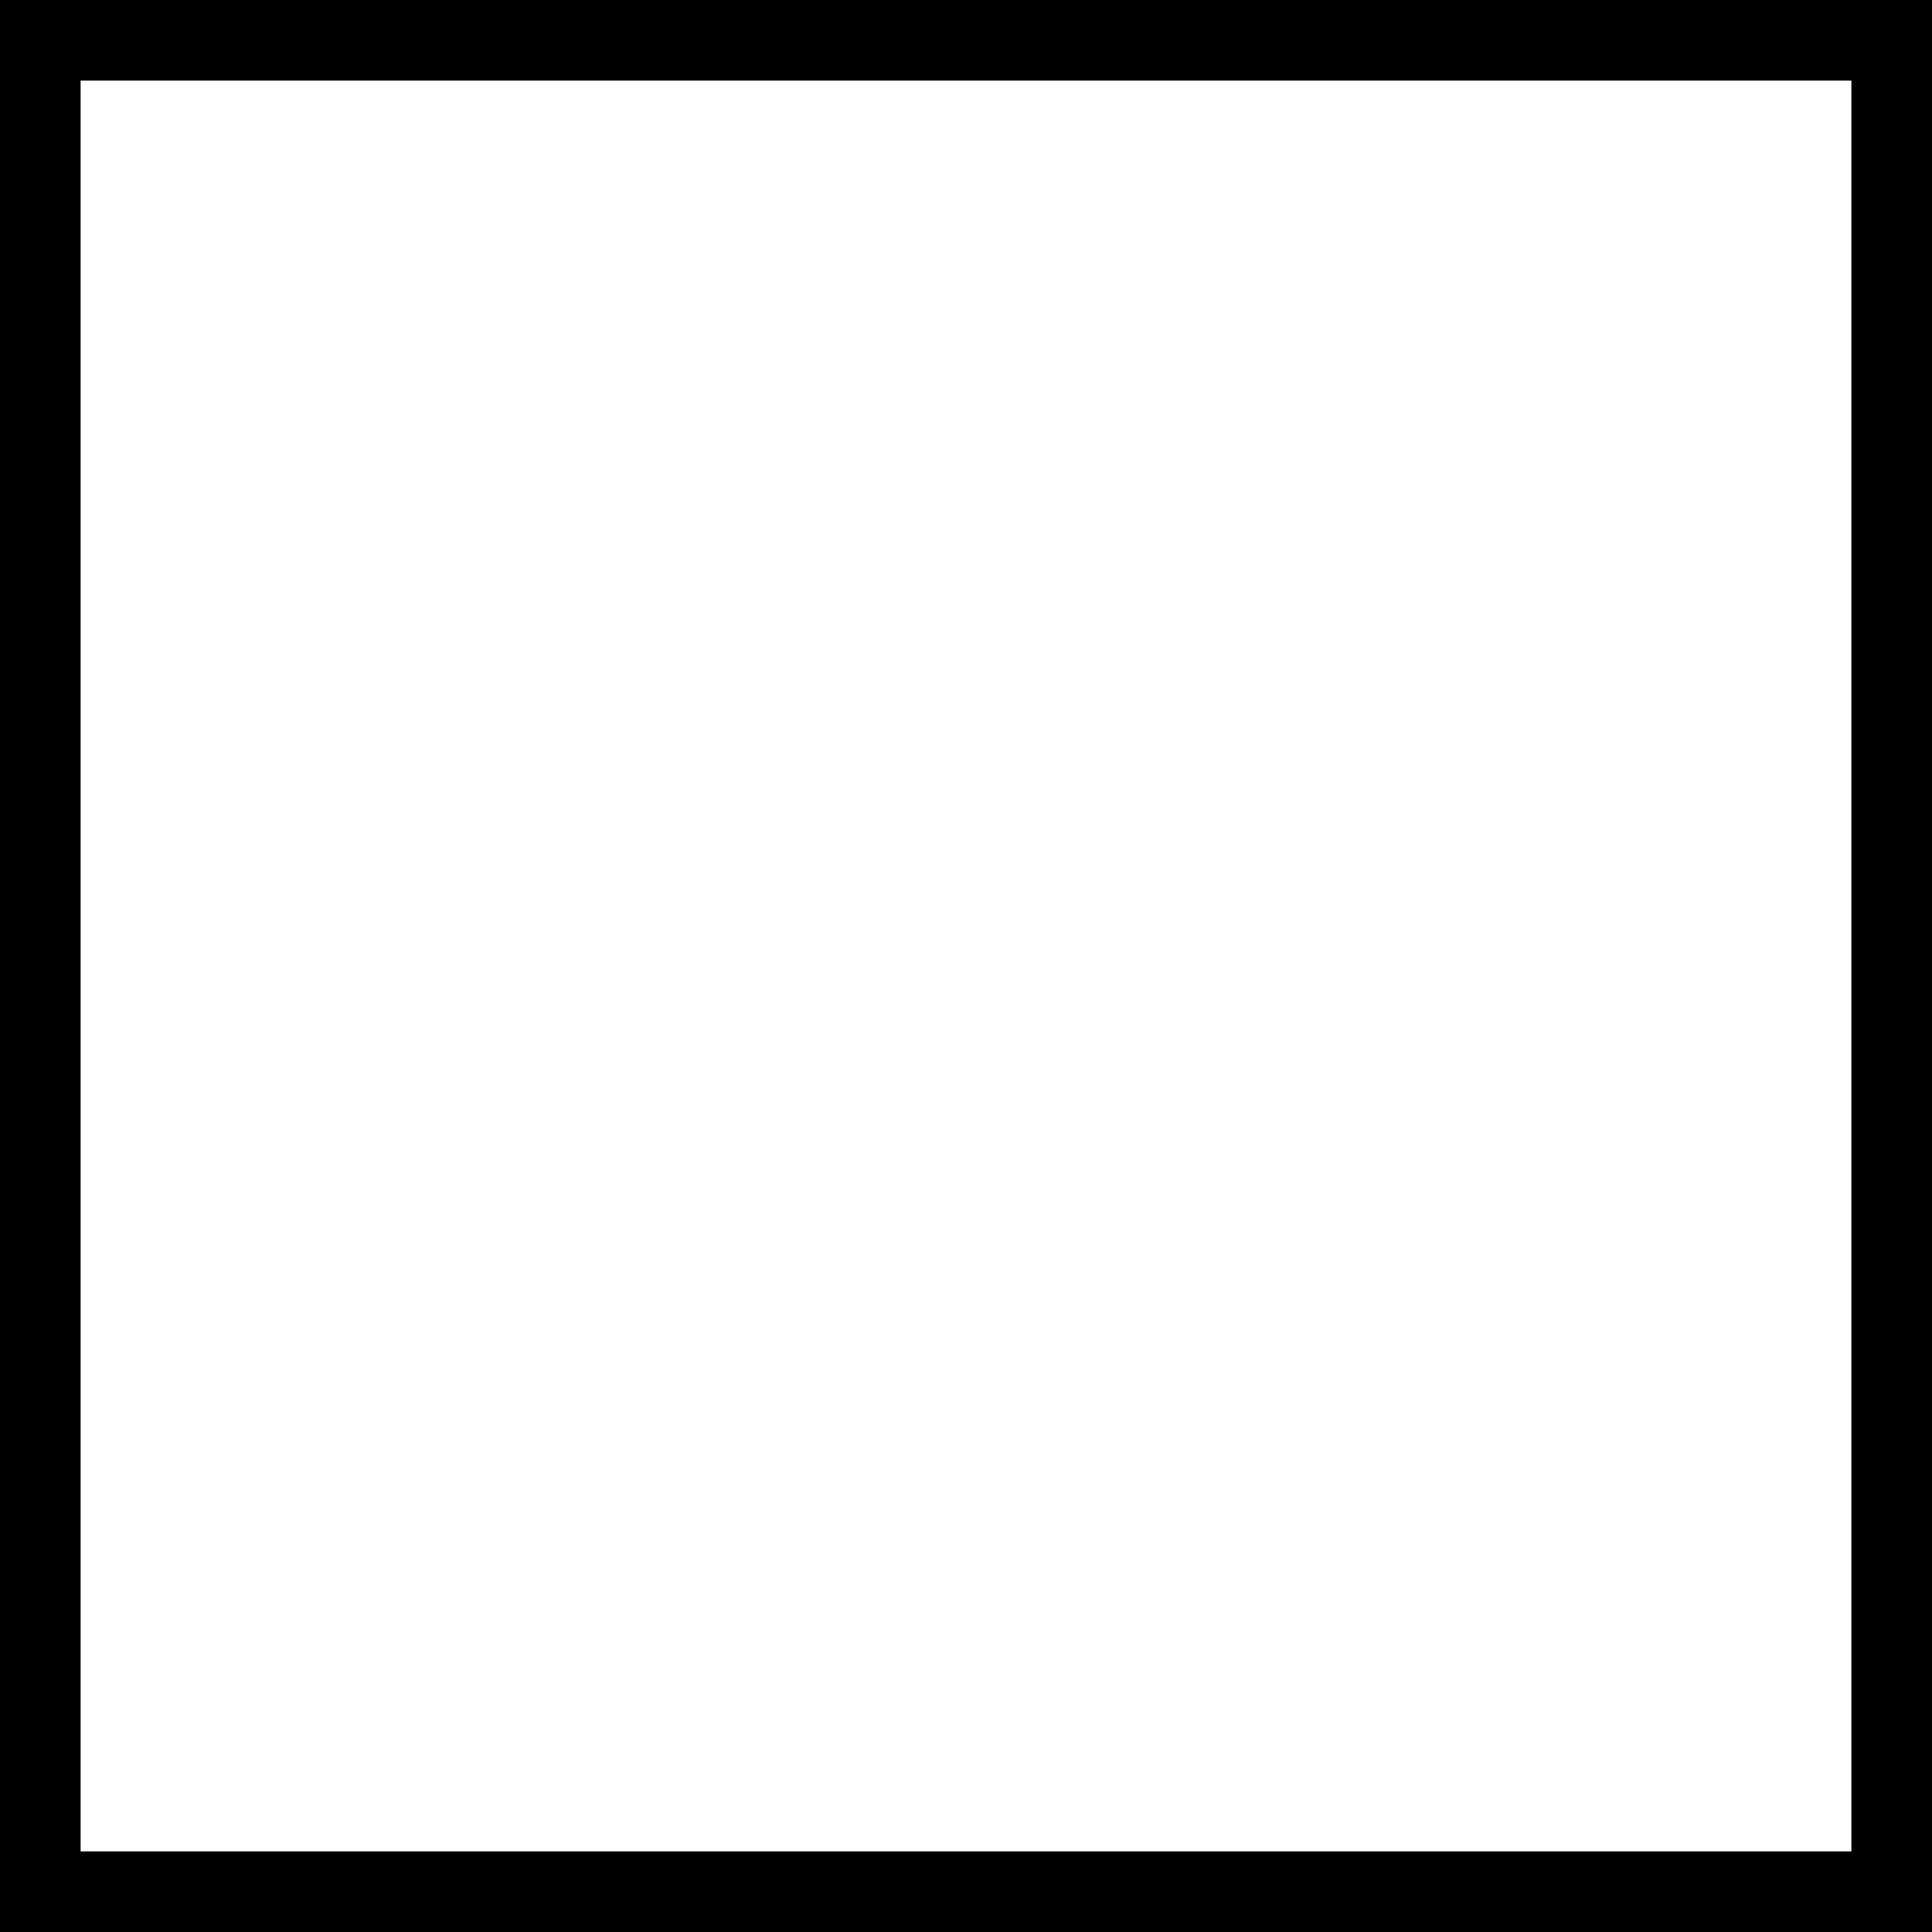
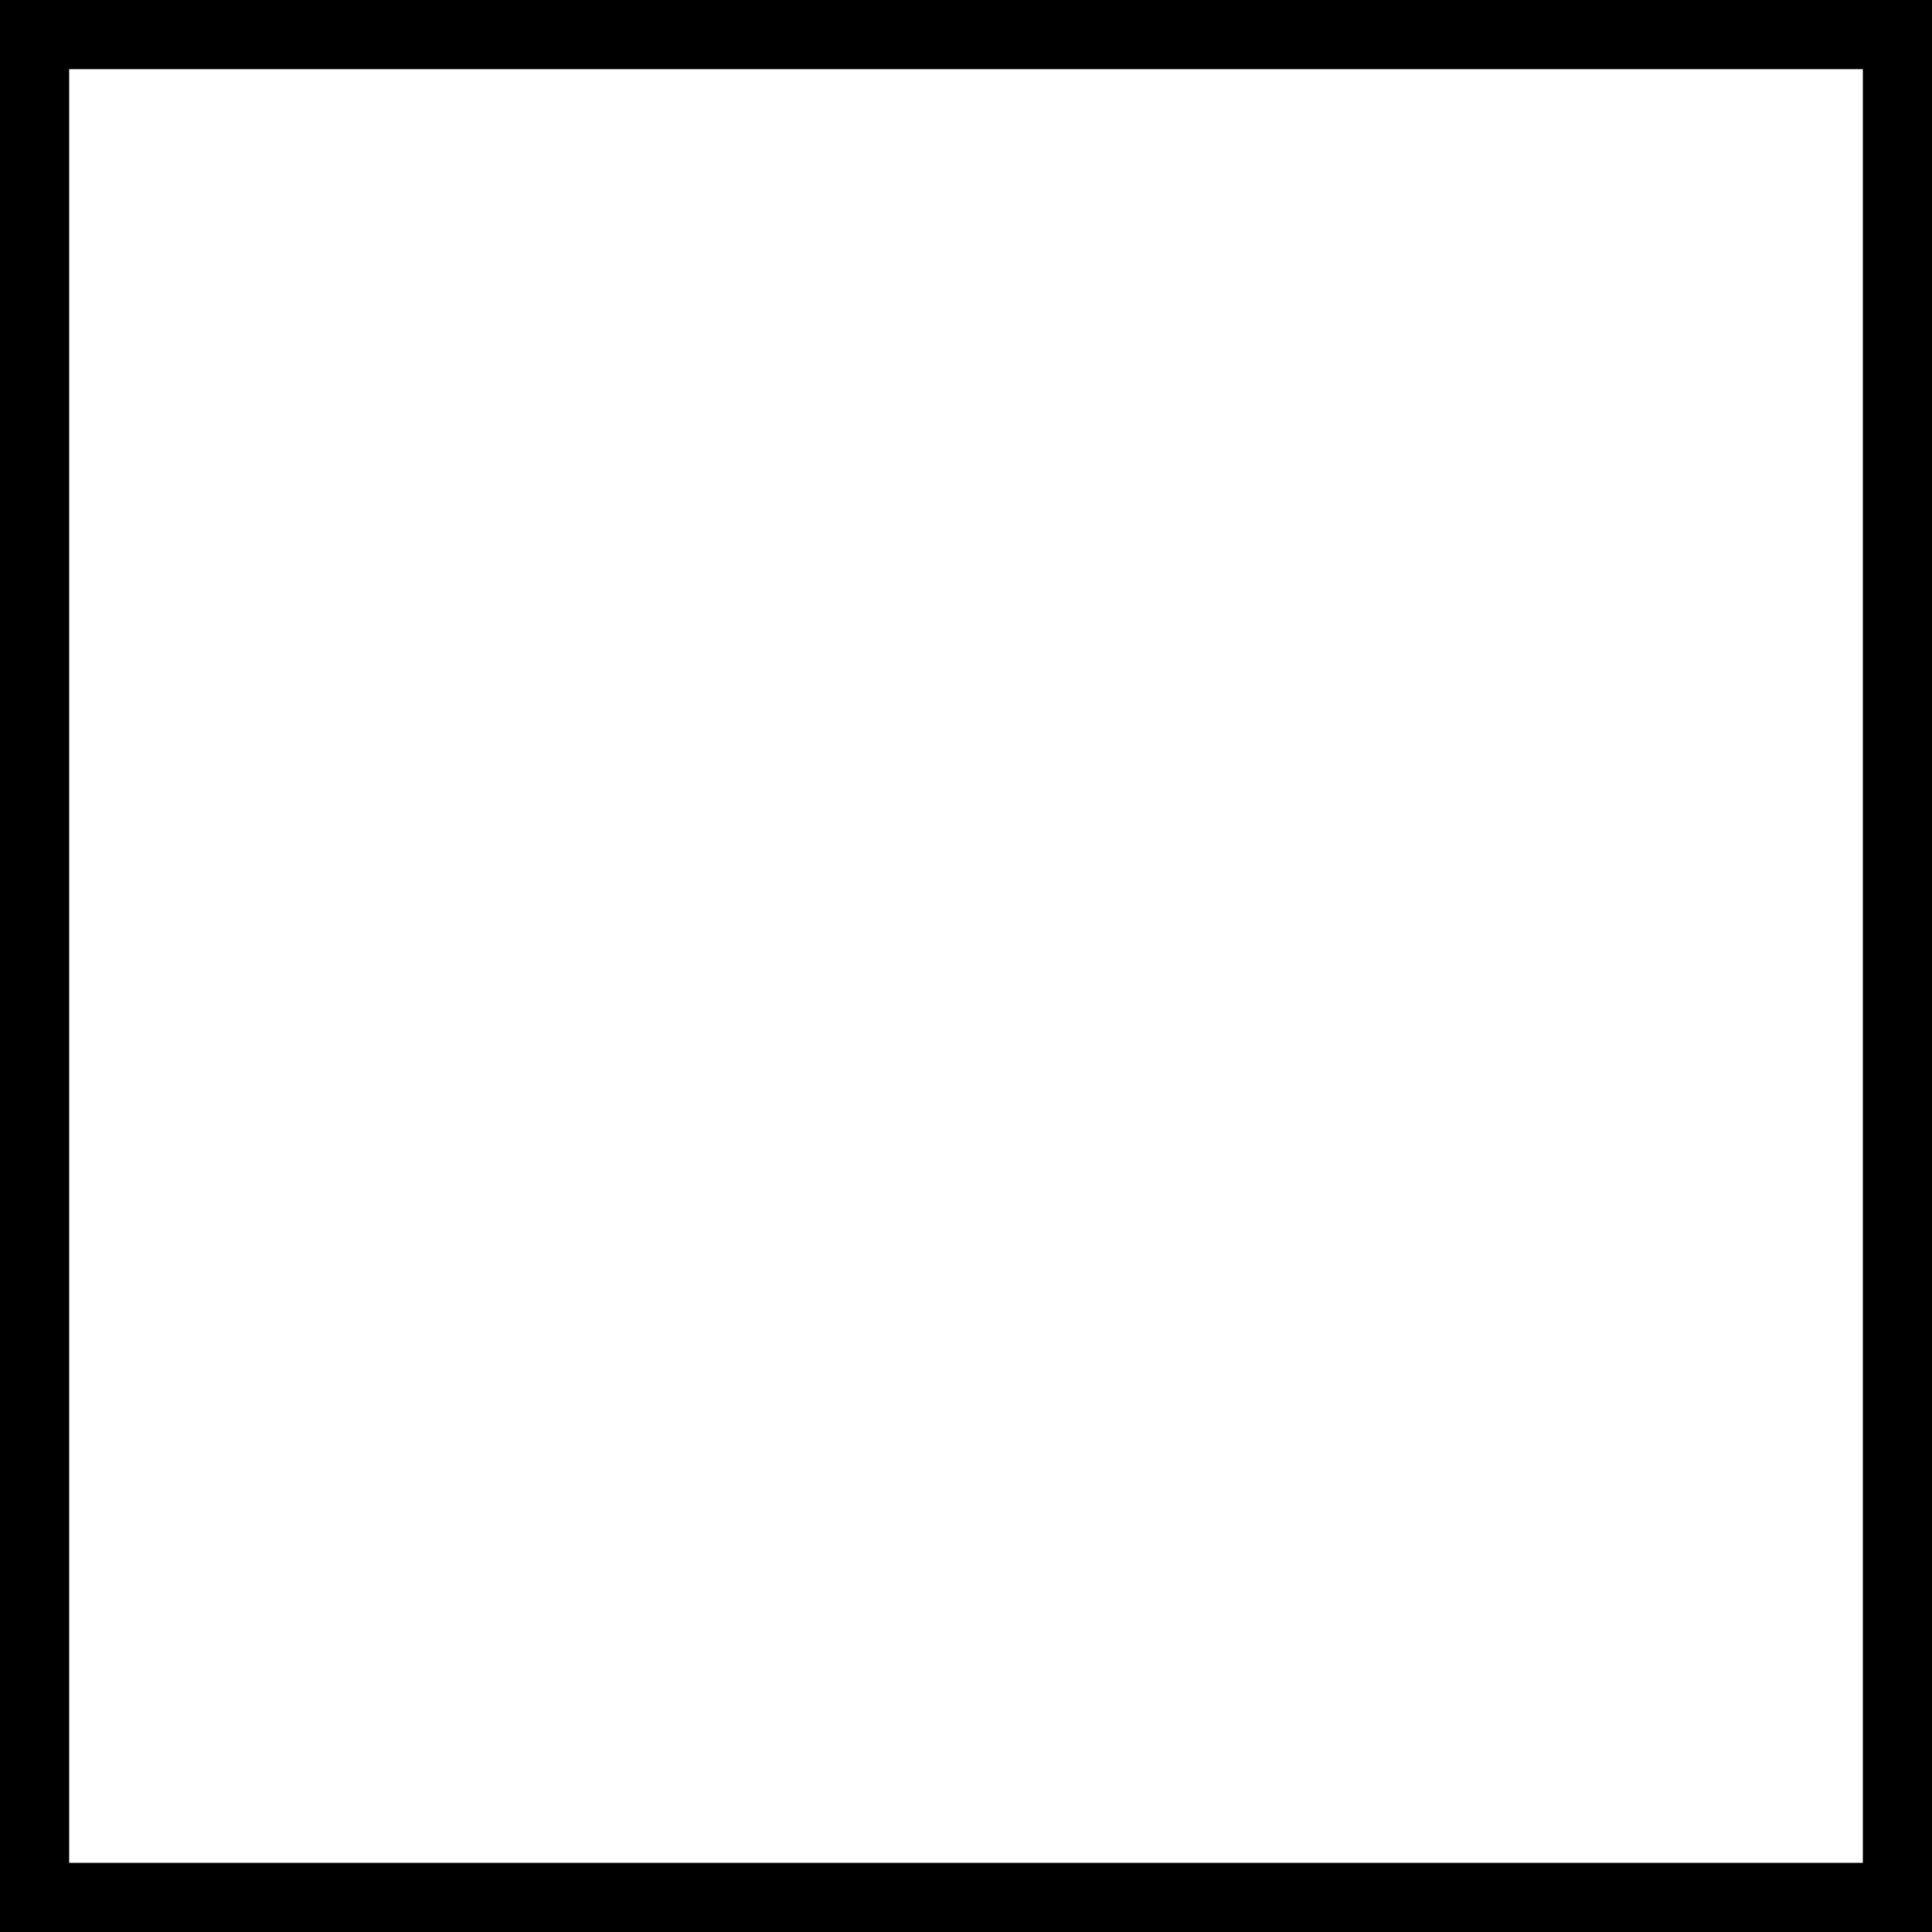
- <svg xmlns="http://www.w3.org/2000/svg" xmlns:ns1="http://www.b3mn.org/oryx" width="12" height="12" version="1.0">
+ <svg xmlns="http://www.w3.org/2000/svg" xmlns:ns1="http://www.b3mn.org/oryx" width="14" height="14" version="1.0">
  <defs />
  <ns1:magnets>
-     <ns1:magnet ns1:cx="12" ns1:cy="6" ns1:default="yes" />
+     <ns1:magnet ns1:cx="14" ns1:cy="6" ns1:default="yes" />
  </ns1:magnets>
  <ns1:docker ns1:cx="10" ns1:cy="10" />
  <g pointer-events="fill">
    <defs>
      <radialGradient id="background" cx="10%" cy="10%" r="100%" fx="10%" fy="10%">
        <stop offset="0%" stop-color="#ffffff" stop-opacity="1" />
        <stop id="fill_el" offset="100%" stop-color="#ffffff" stop-opacity="1" />
      </radialGradient>
    </defs>
-     <rect id="bg_frame" ns1:resize="vertical horizontal" x="0" y="0" width="12" height="12" rx="0" ry="0" stroke="black" stroke-width="1" fill="url(#background) #ffffcc" />
-     <rect id="expand_button" ns1:anchors="bottom" x="0" y="0" width="12" height="12" rx="0" ry="0" stroke="black" stroke-width="1" fill="none" />
-     <path id="expand_vertical" ns1:anchors="bottom" style="opacity:1;fill:#F0EFF0;" stroke="black" stroke-width="1" display="none" d="M 6,2 L 6, 10 z" />
-     <path id="expand_horizontal" ns1:anchors="bottom" style="opacity:1;fill:#F0EFF0;" stroke="black" d="M 2,6 L 10,6 z" display="none" />
-     <text font-size="11" id="text_name" x="6" y="10" ns1:align="top center" stroke="black" />
+     <rect id="bg_frame" ns1:resize="vertical horizontal" x="0" y="0" width="14" height="14" rx="0" ry="0" stroke="black" stroke-width="1" fill="url(#background) #ffffcc" />
+     <rect id="expand_button" ns1:anchors="bottom" x="0" y="0" width="14" height="14" rx="0" ry="0" stroke="black" stroke-width="1" fill="none" />
+     <path id="expand_vertical" ns1:anchors="bottom" style="opacity:1;fill:#F0EFF0;" stroke="black" stroke-width="1" display="none" d="M 7,2 L 7, 12 z" />
+     <path id="expand_horizontal" ns1:anchors="bottom" style="opacity:1;fill:#F0EFF0;" stroke="black" d="M 2,7 L 12,7 z" display="none" />
+     <text font-size="11" id="text_name" x="6" y="20" ns1:align="top center" stroke="black" />
  </g>
</svg>
